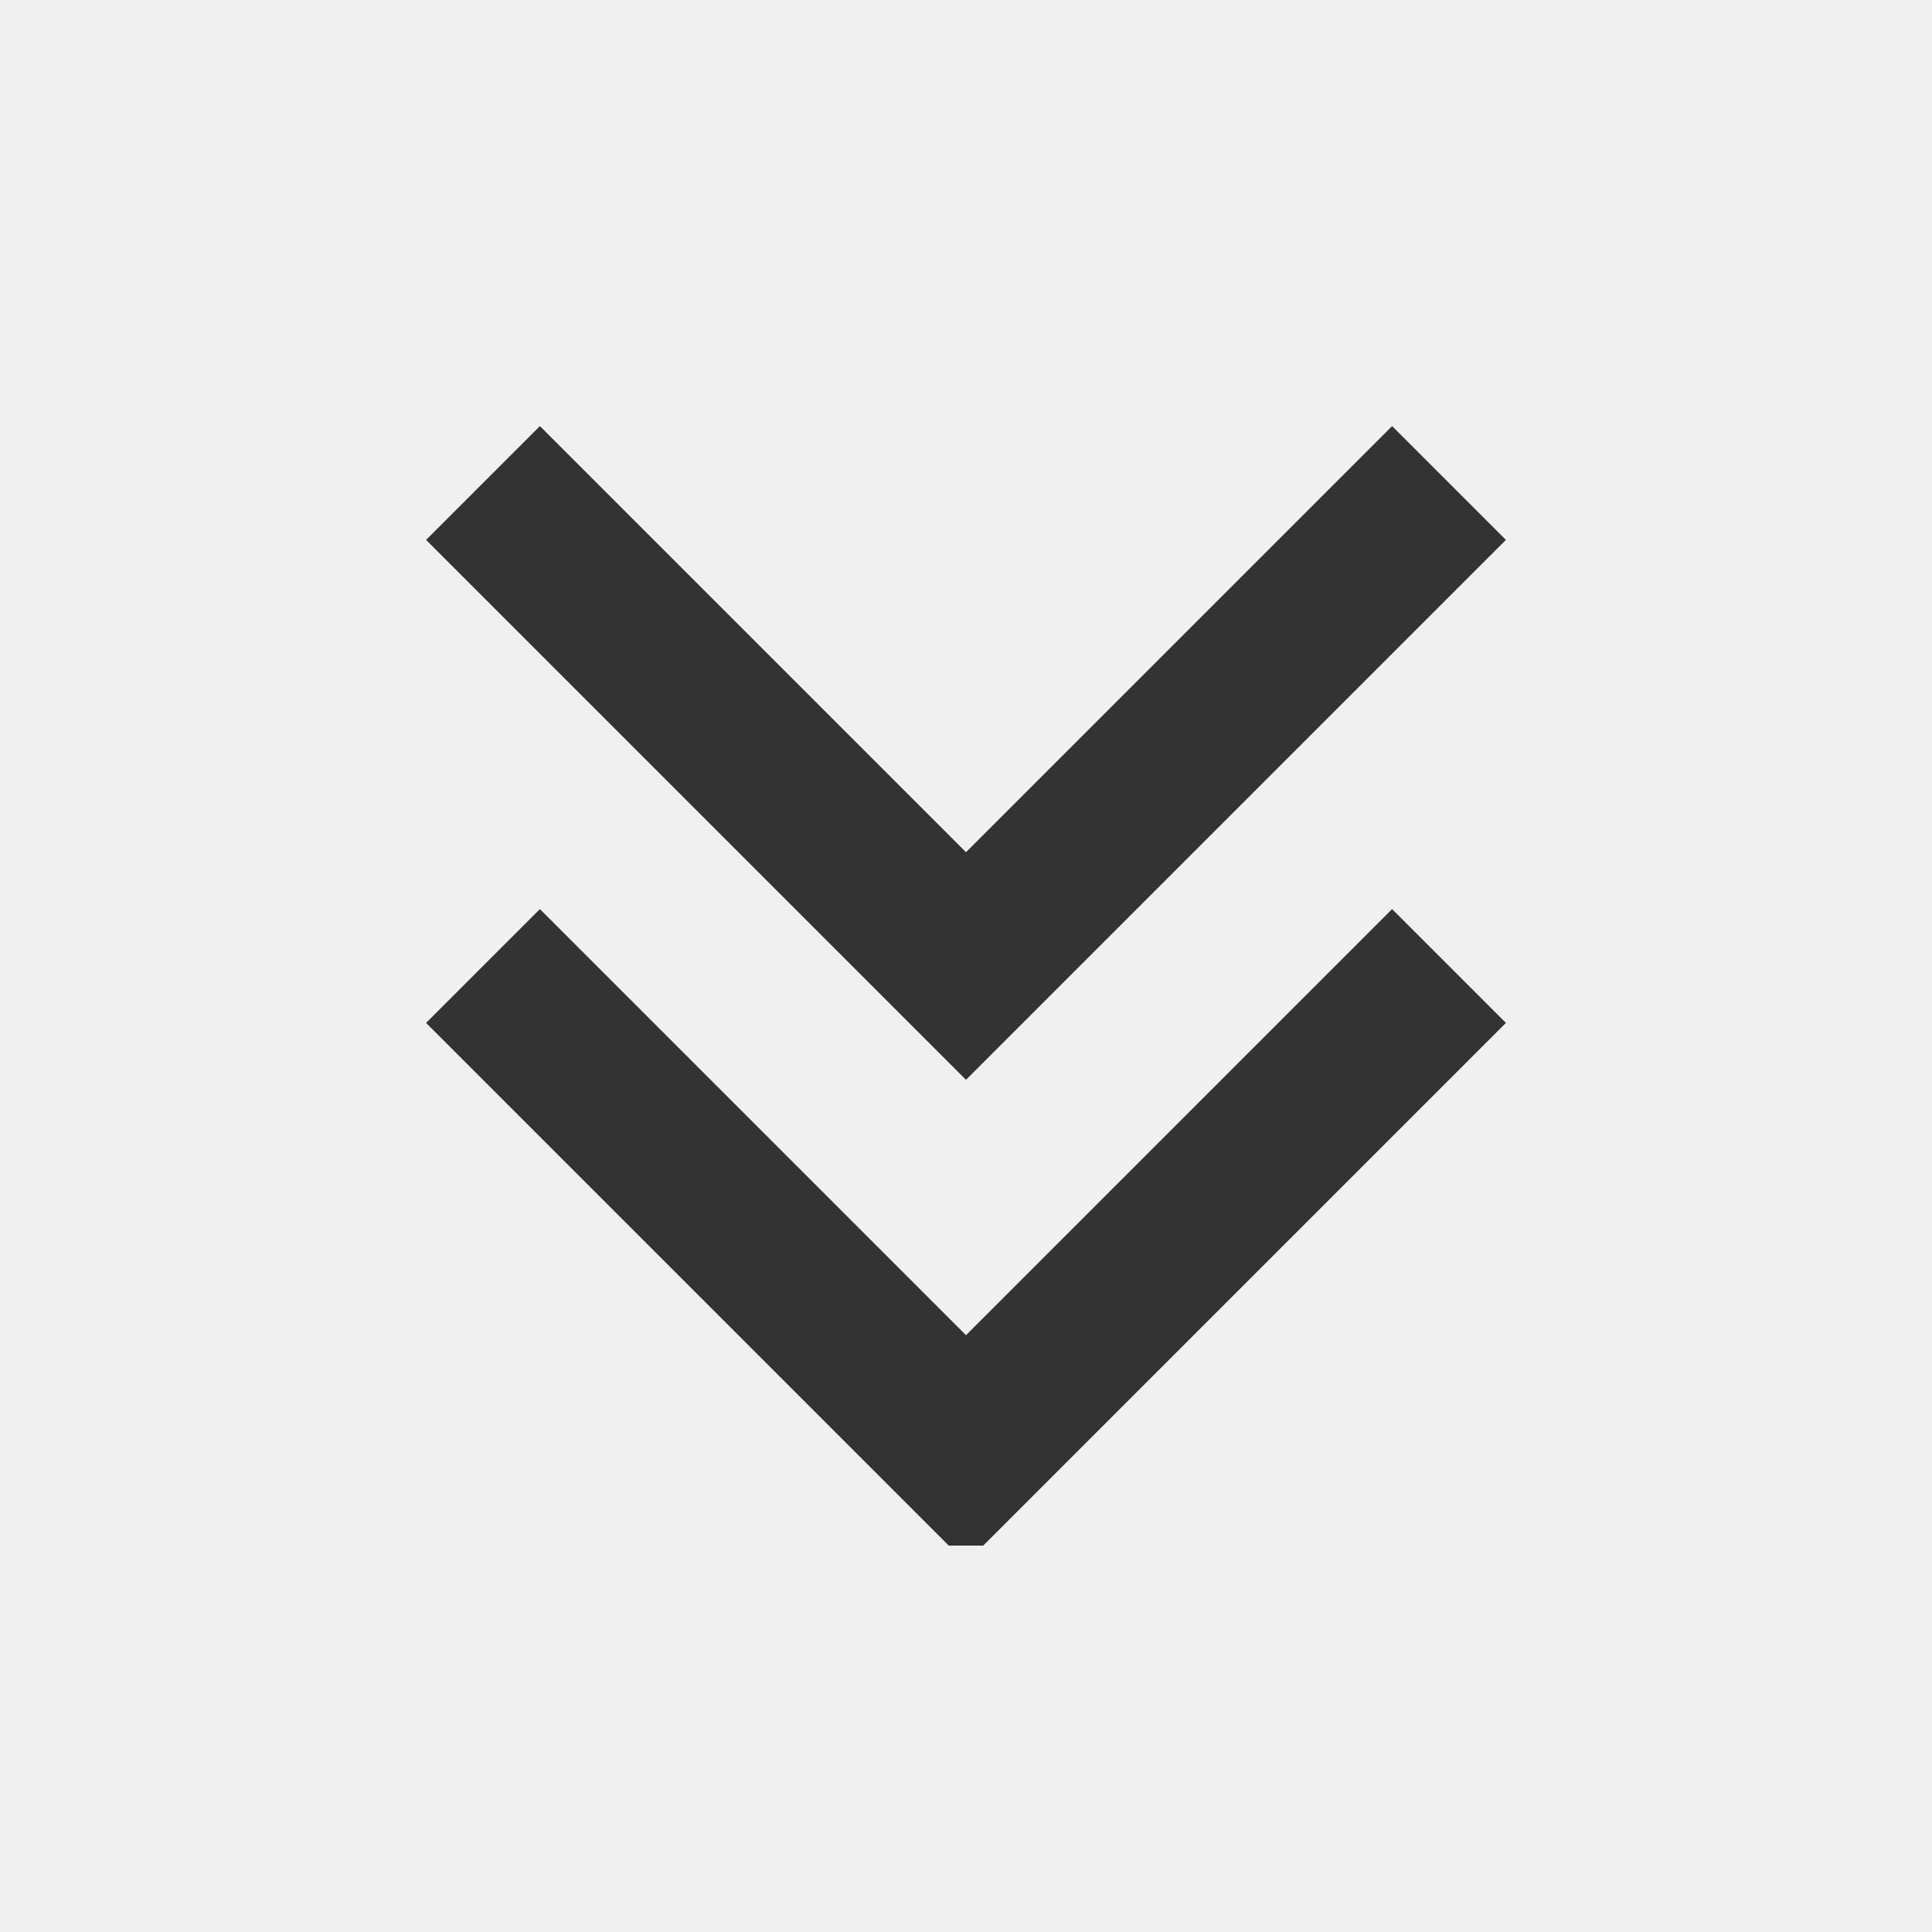
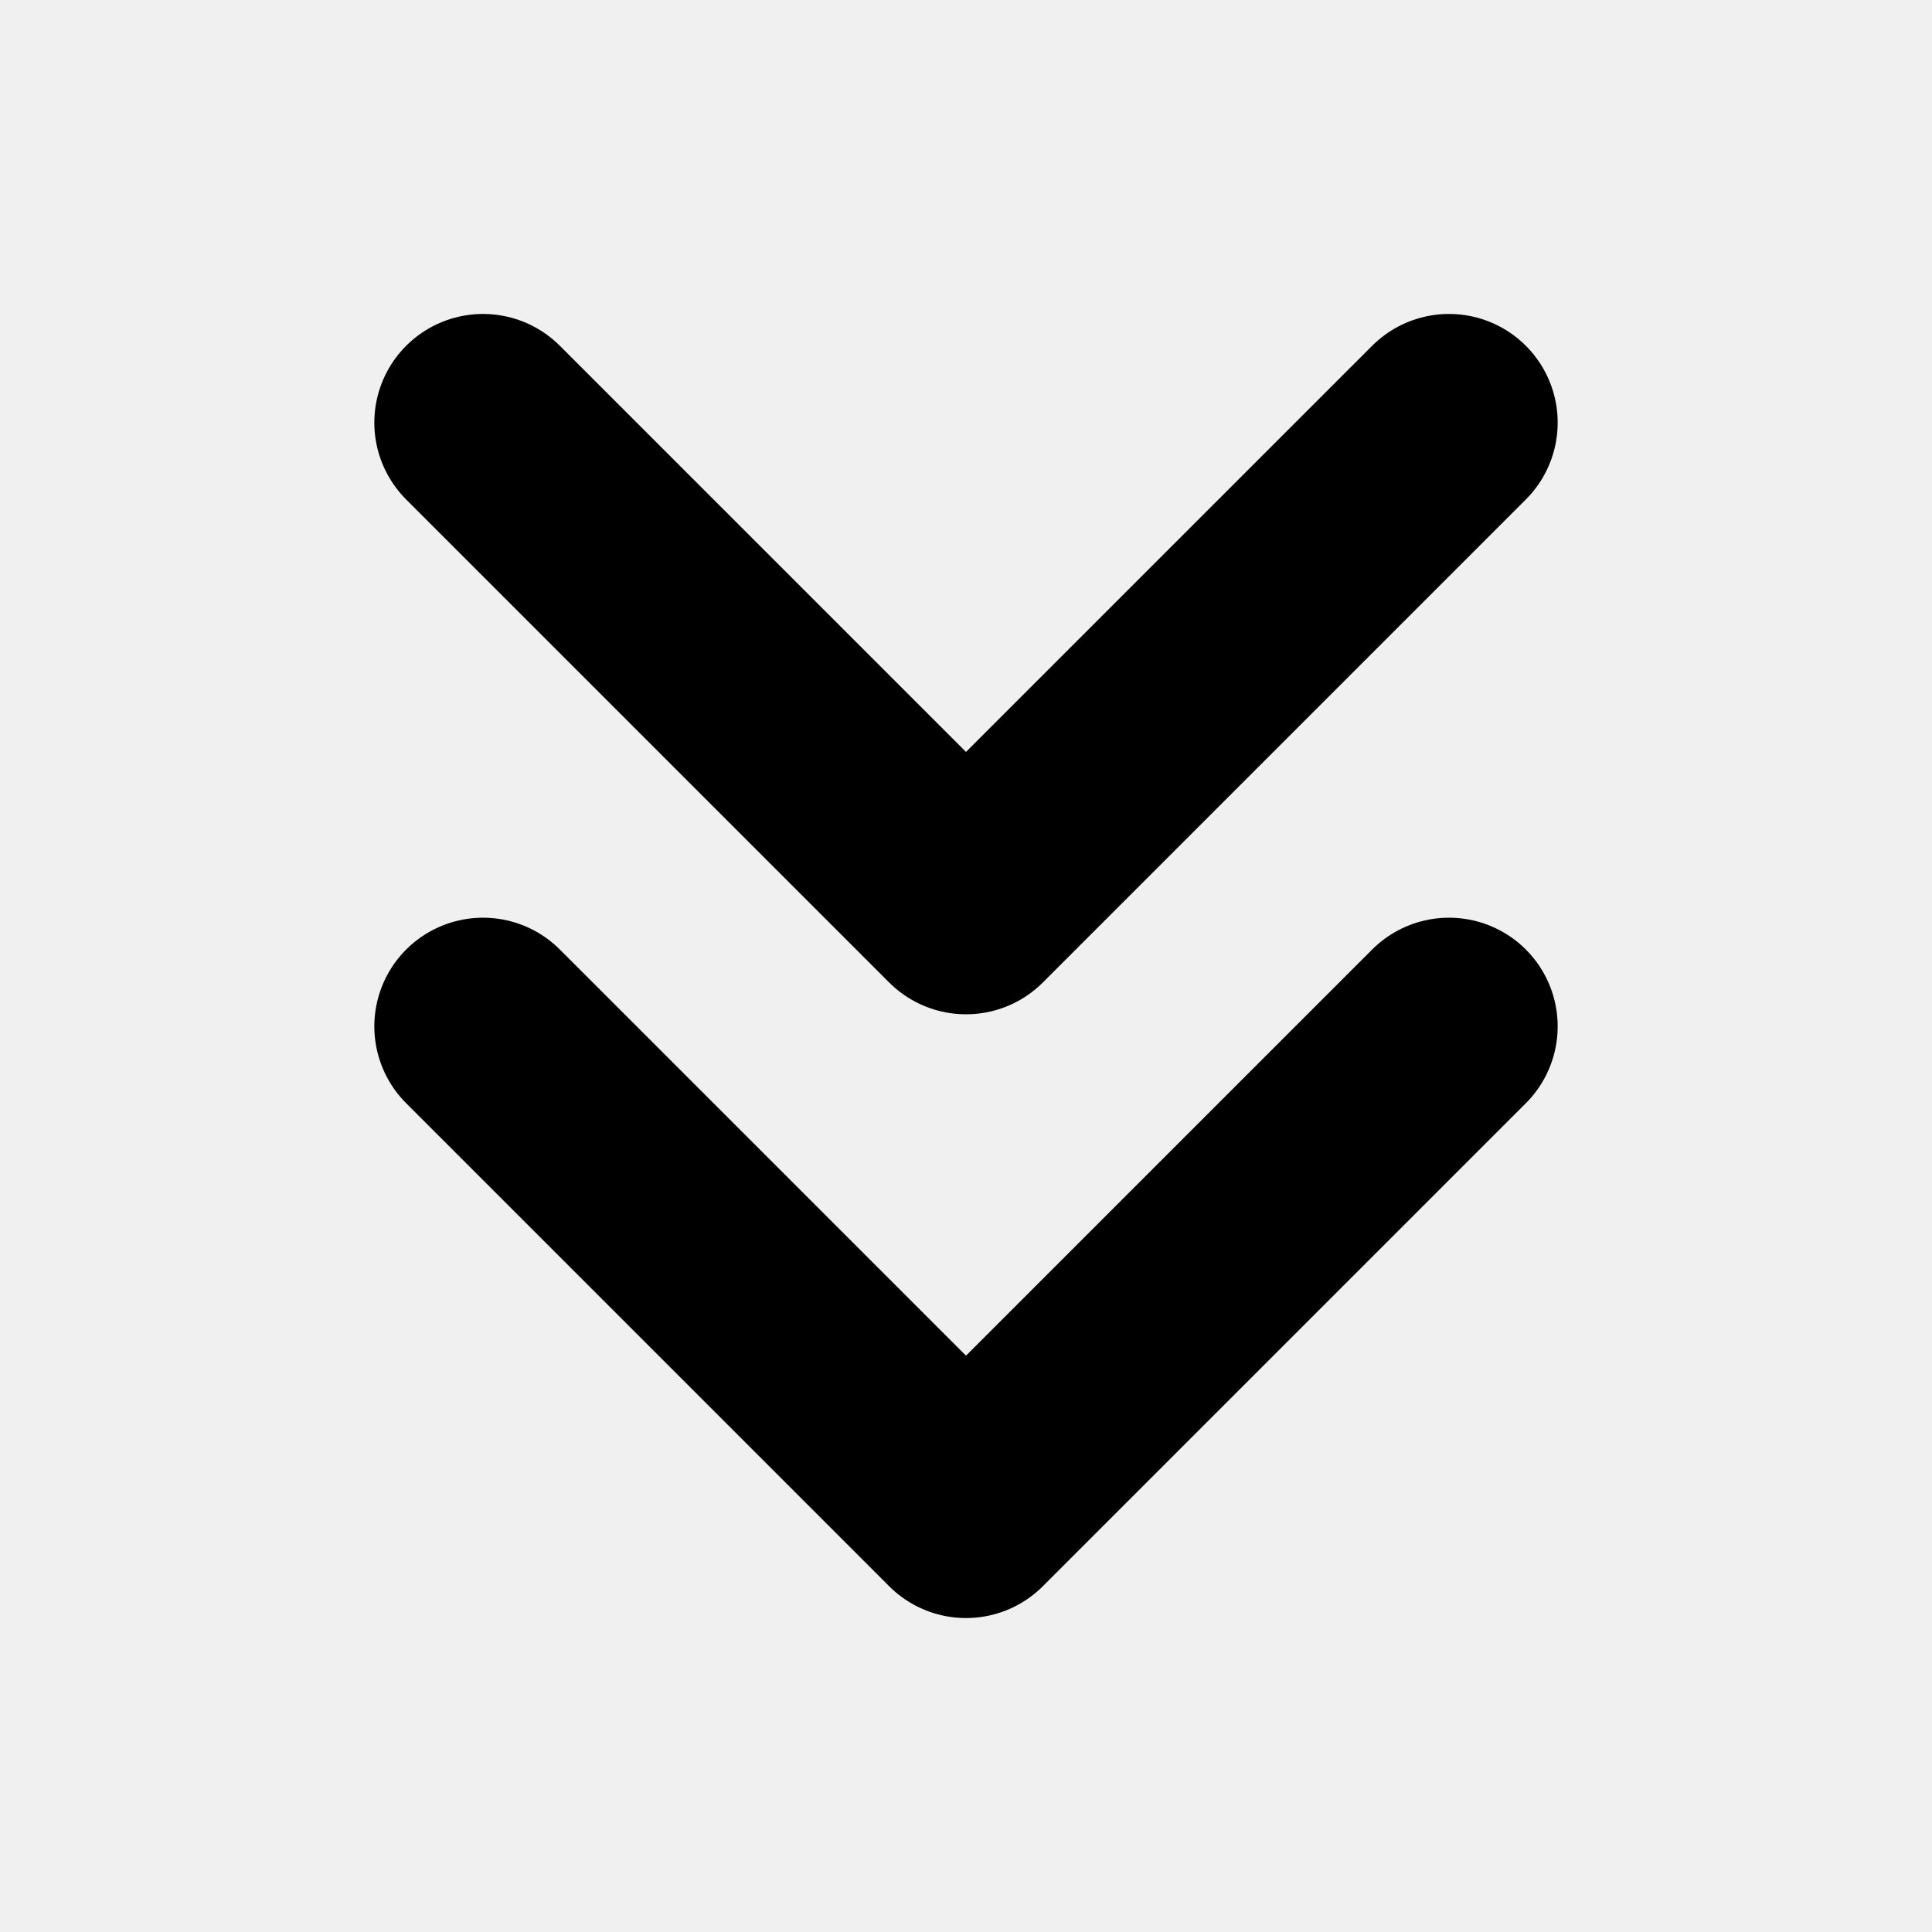
- <svg xmlns="http://www.w3.org/2000/svg" xmlns:xlink="http://www.w3.org/1999/xlink" width="16" height="16" fill="none" viewBox="0 0 16 16">
-   <defs>
-     <rect id="path_0" width="16" height="16" x="0" y="0" />
-   </defs>
-   <g opacity="1" transform="translate(0 0) rotate(0 8 8)">
-     <mask id="bg-mask-0" fill="#fff">
-       <use xlink:href="#path_0" />
-     </mask>
-     <g mask="url(#bg-mask-0)">
-       <path id="路径 1" style="stroke:#333;stroke-width:1.333;stroke-opacity:1;stroke-dasharray:0 0" d="M8,0L4,4L0,0" transform="translate(4 4) rotate(0 4 2)" />
-       <path id="路径 2" style="stroke:#333;stroke-width:1.333;stroke-opacity:1;stroke-dasharray:0 0" d="M8,0L4,4L0,0" transform="translate(4 8) rotate(0 4 2)" />
-     </g>
-   </g>
+ <svg xmlns="http://www.w3.org/2000/svg" width="16" height="16" viewBox="0 0 16 16" fill="none">
+   <path d="M4 3.5 L8 7.5 L12 3.5" stroke="currentColor" stroke-width="1.8" stroke-linecap="round" stroke-linejoin="round" />
+   <path d="M4 8.5 L8 12.5 L12 8.5" stroke="currentColor" stroke-width="1.8" stroke-linecap="round" stroke-linejoin="round" />
</svg>
